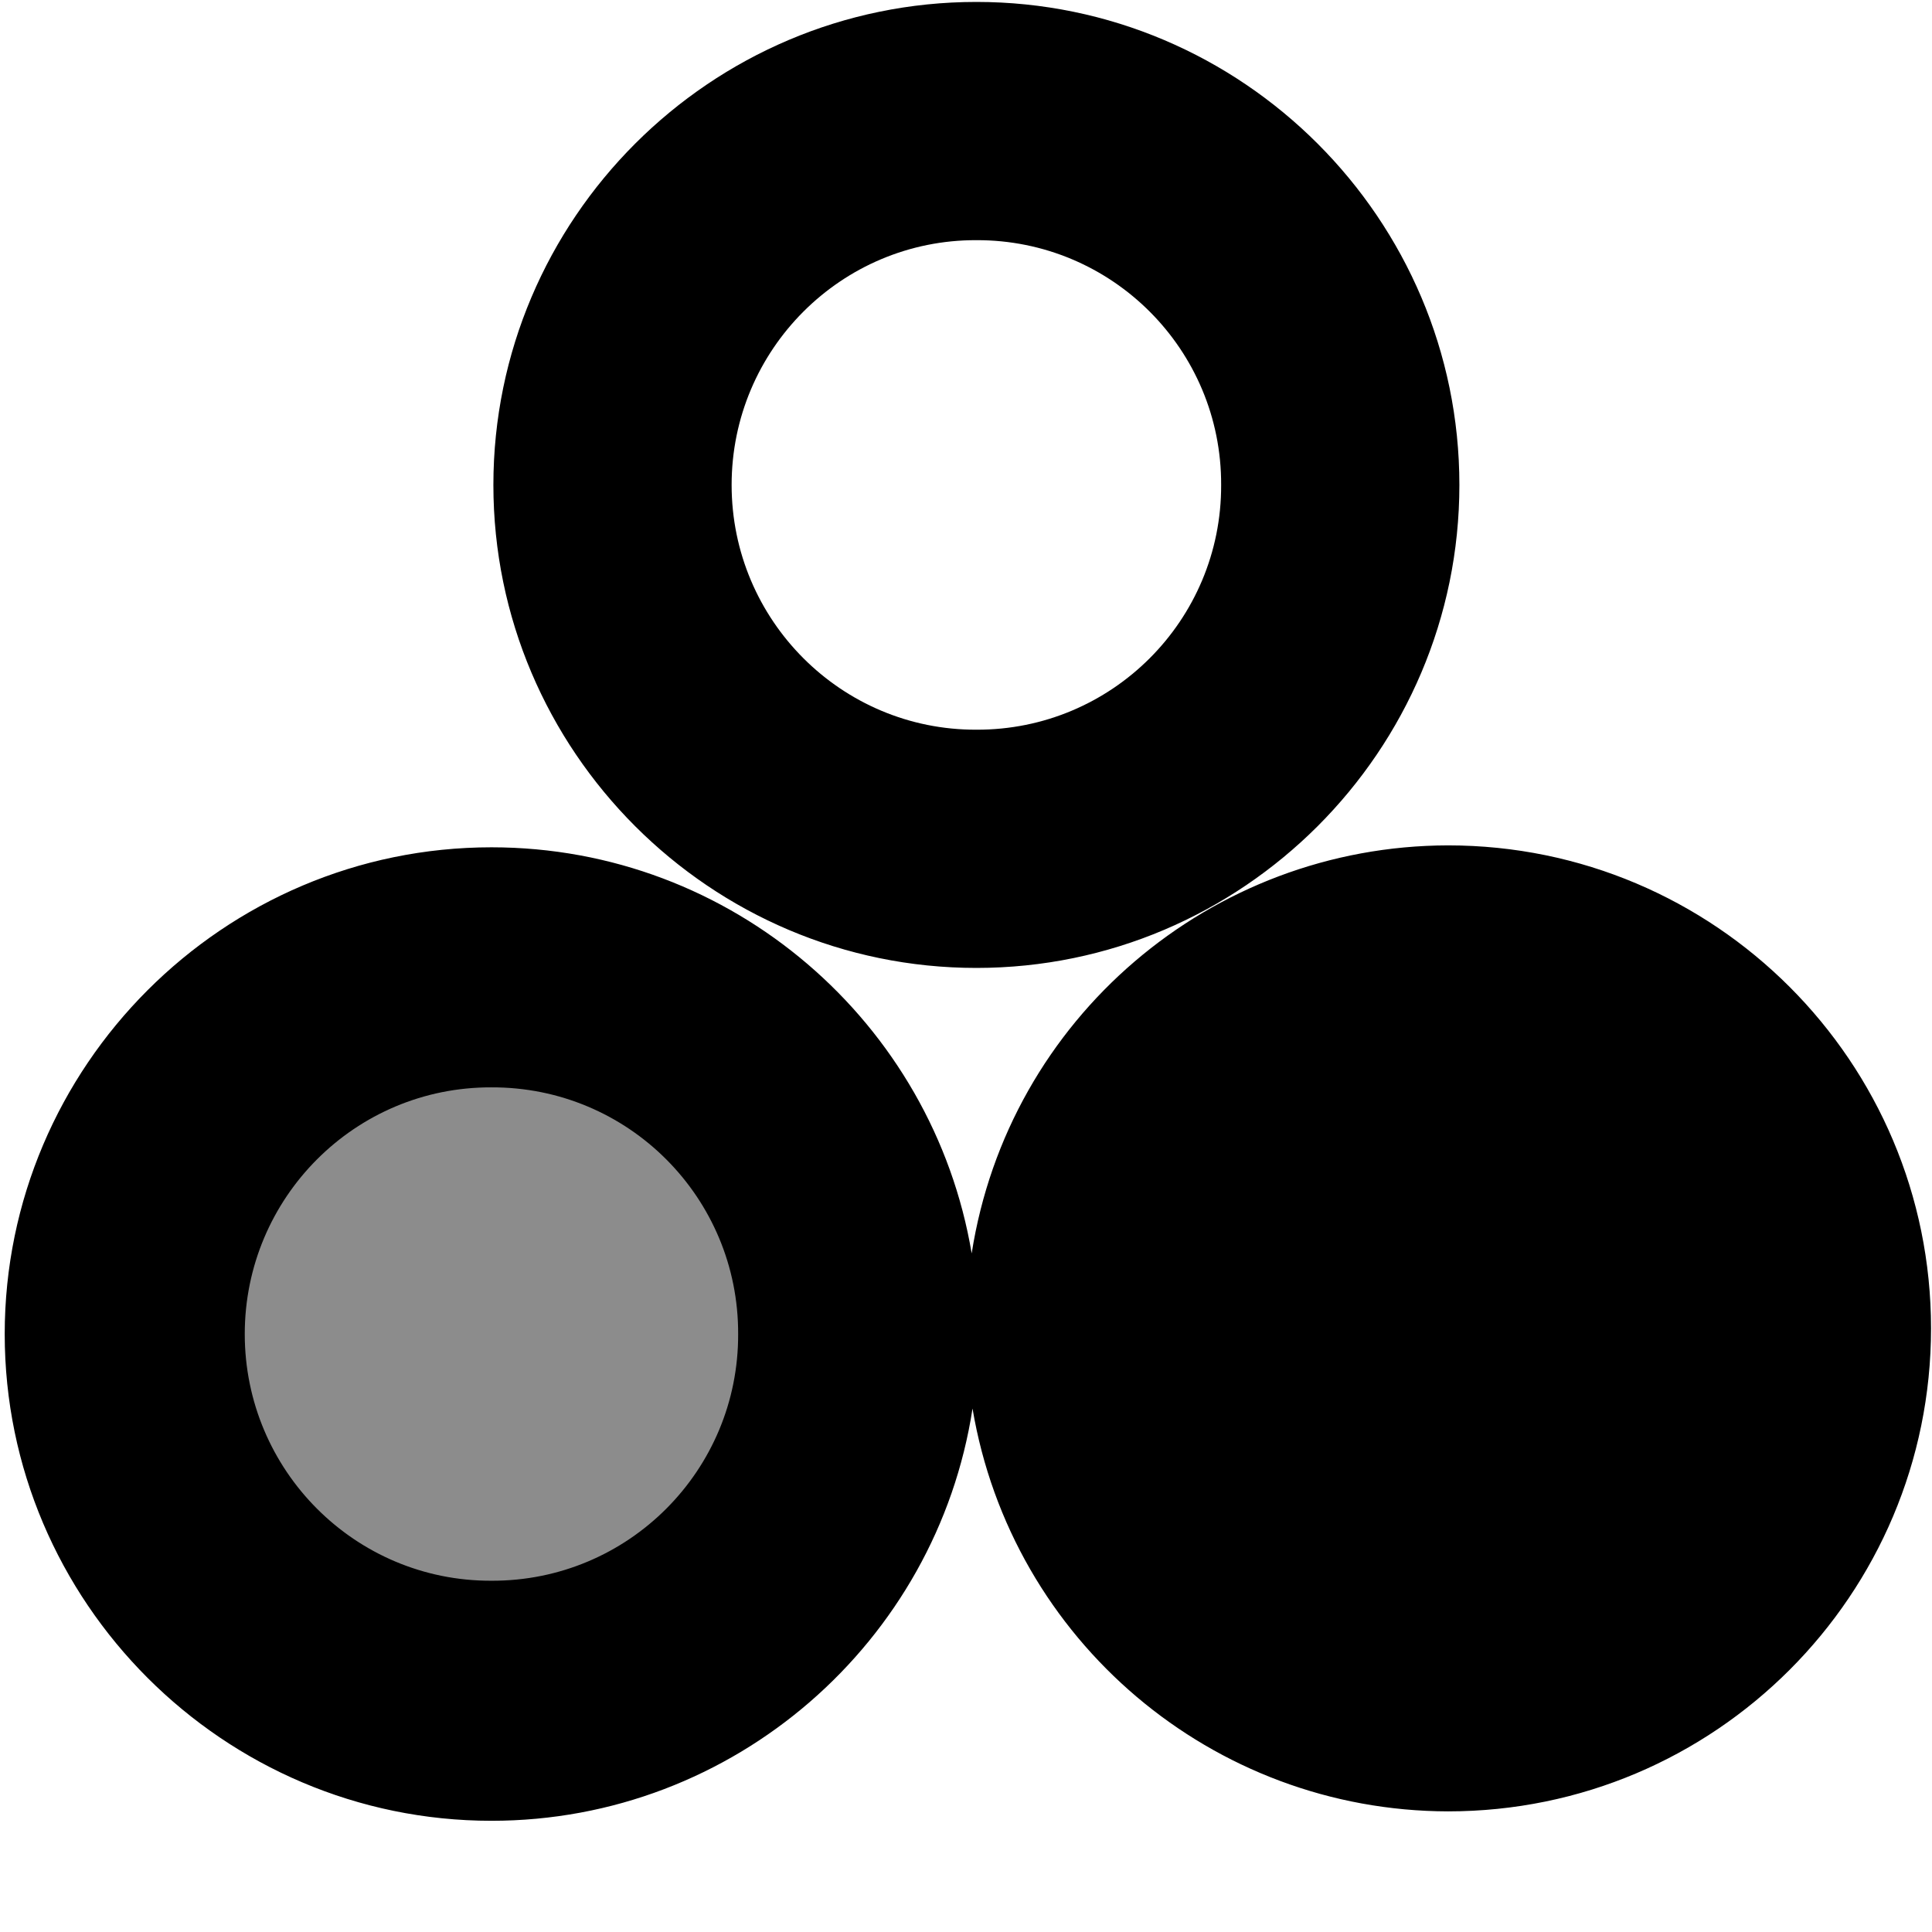
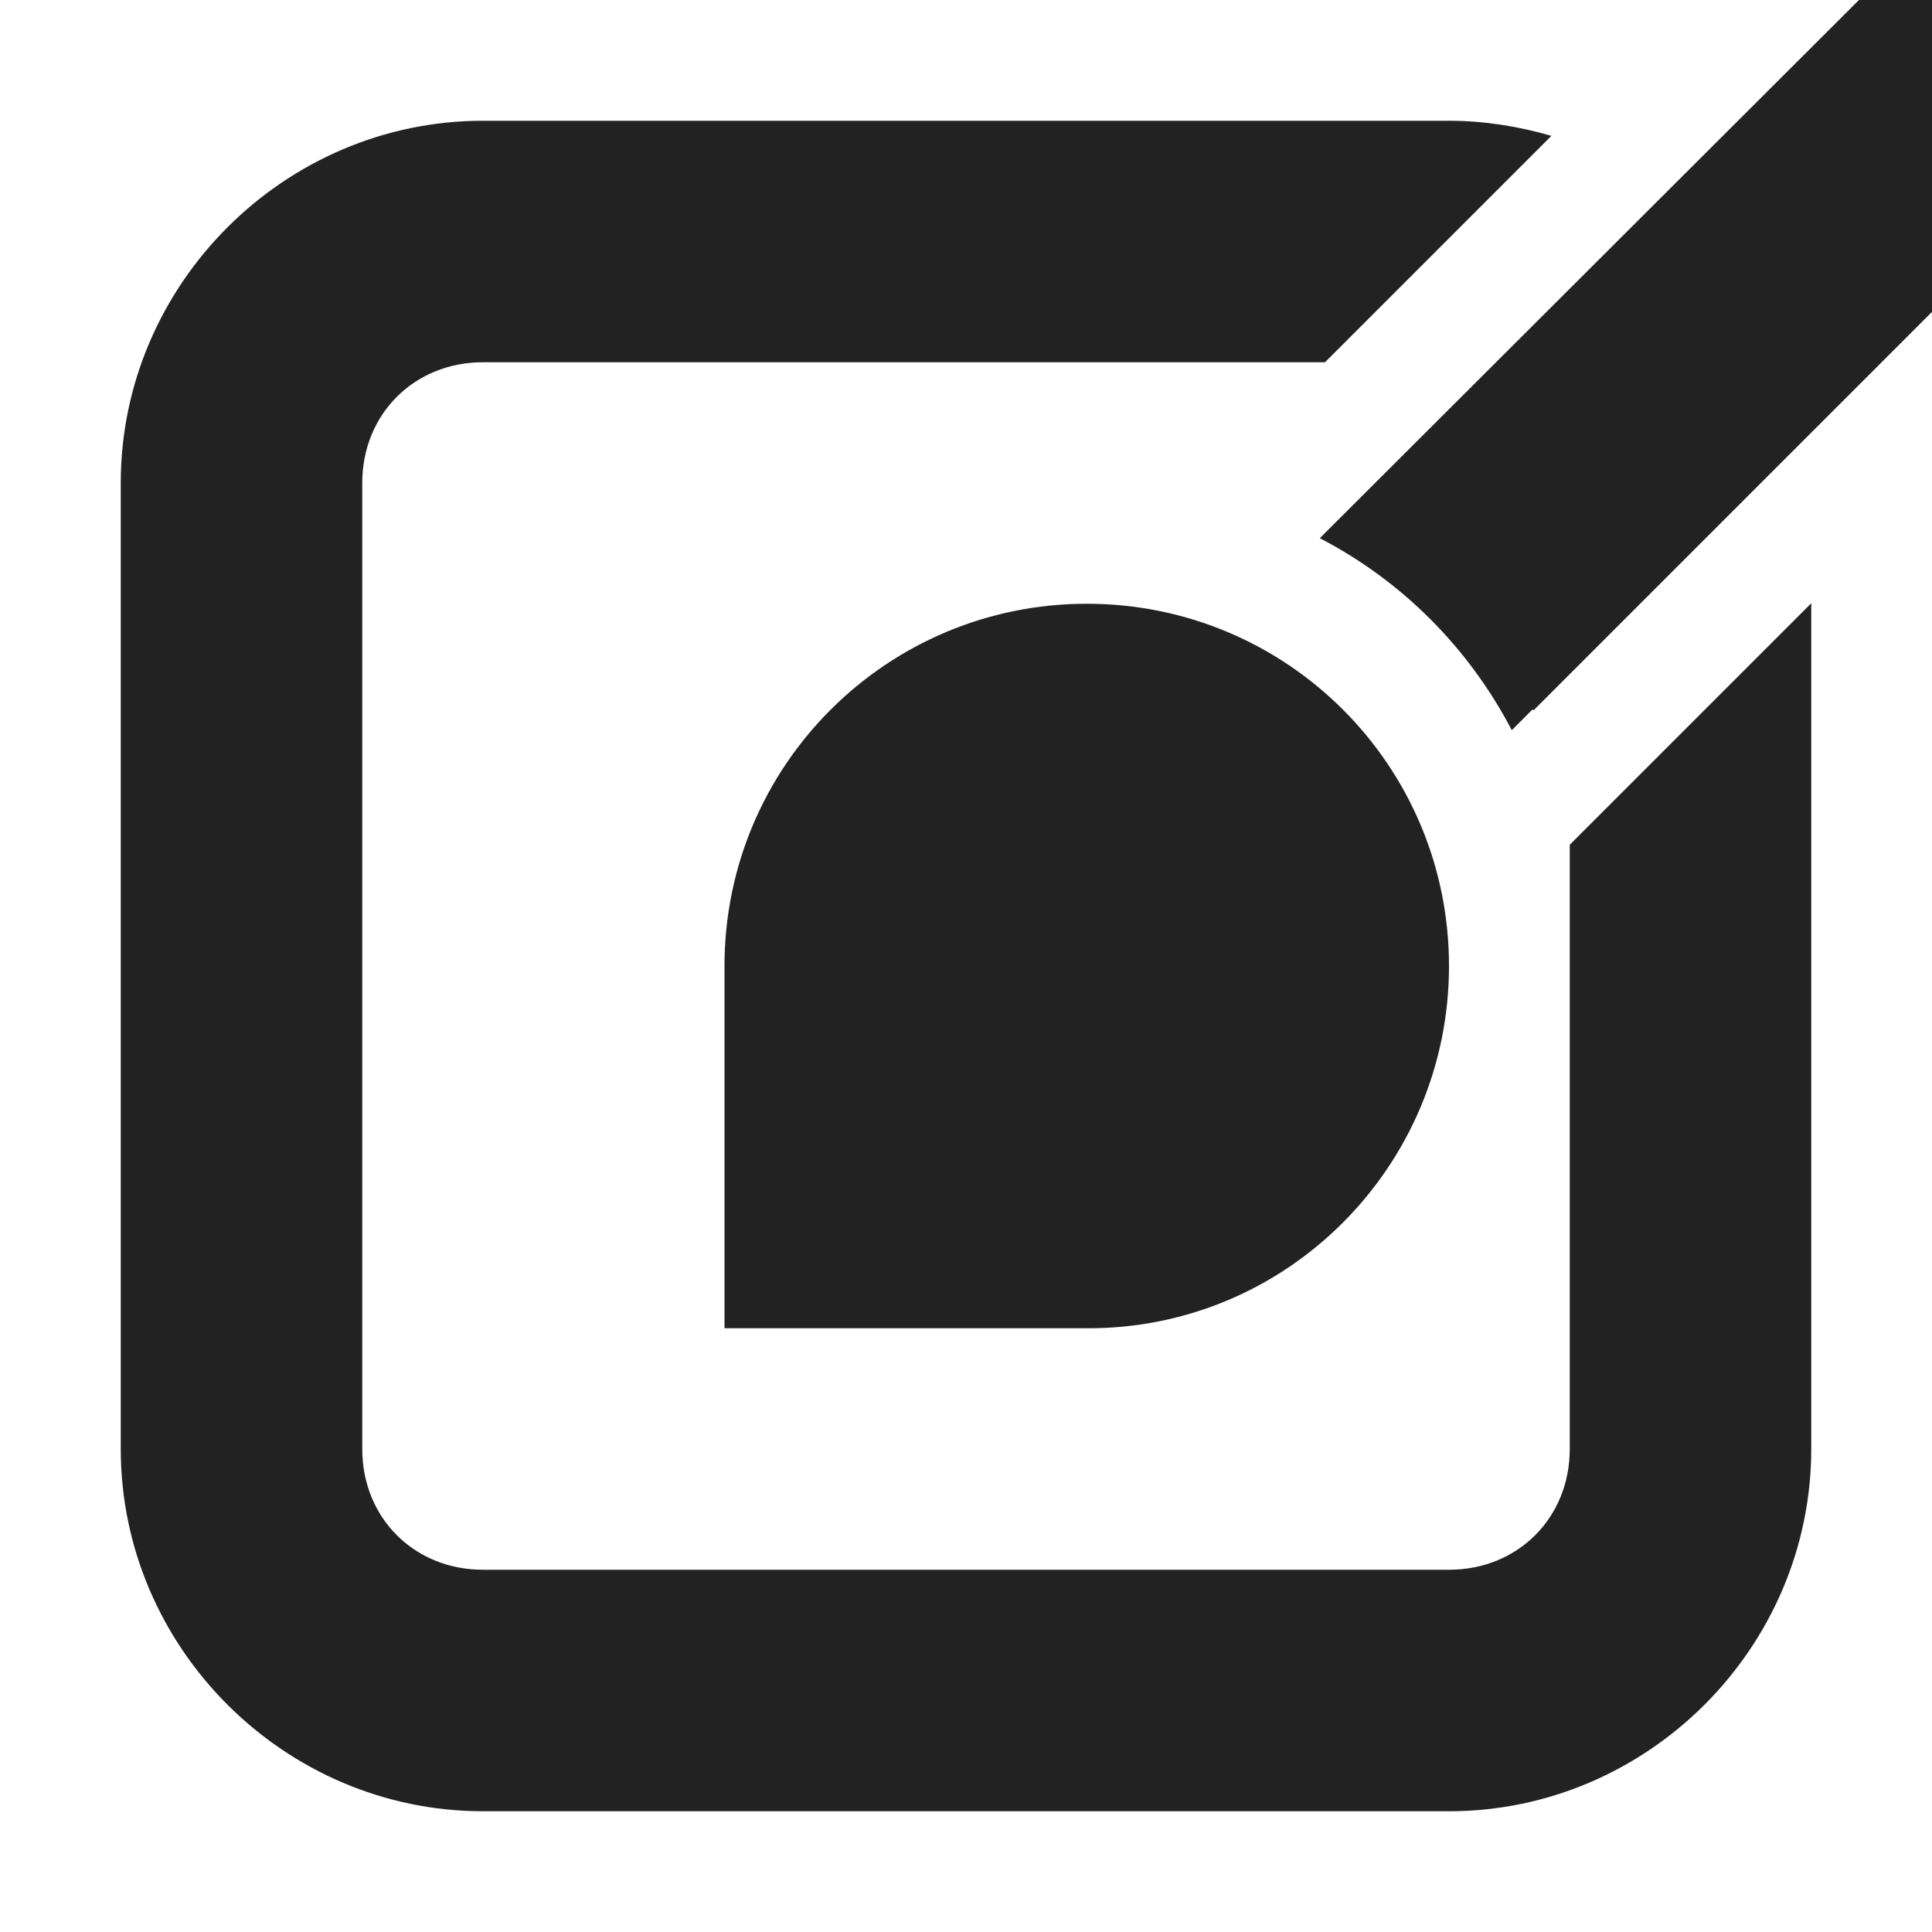
<svg xmlns="http://www.w3.org/2000/svg" height="16px" viewBox="0 0 16 16" width="16px">
-   <g fill="currentColor">
-     <path d="m 8.086 0.016 c -2.203 0 -4 1.797 -4 4 s 1.797 4 4 4 c 2.203 0 4 -1.797 4 -4 s -1.797 -4 -4 -4 z m 0 1.973 c 1.121 -0.004 2.031 0.906 2.027 2.027 c 0.004 1.121 -0.906 2.031 -2.027 2.027 c -1.117 0.004 -2.027 -0.906 -2.027 -2.027 s 0.91 -2.031 2.027 -2.027 z m 3.906 5.012 c -1.965 0.004 -3.641 1.434 -3.945 3.379 c -0.32 -1.906 -1.98 -3.363 -3.977 -3.363 c -2.219 0 -4.031 1.812 -4.031 4.031 s 1.812 4.031 4.031 4.031 c 2.012 0 3.688 -1.484 3.984 -3.414 c 0.324 1.922 1.988 3.332 3.938 3.336 c 2.211 0 4 -1.793 4 -4 s -1.789 -4 -4 -4 z m -7.922 2.004 c 1.133 -0.004 2.047 0.914 2.043 2.043 c 0.004 1.129 -0.91 2.047 -2.043 2.043 c -1.129 0.004 -2.043 -0.914 -2.043 -2.043 s 0.914 -2.047 2.043 -2.043 z m 0 0" />
-     <path d="m 6.898 11 c 0 1.555 -1.258 2.812 -2.812 2.812 c -1.551 0 -2.809 -1.258 -2.809 -2.812 s 1.258 -2.812 2.809 -2.812 c 1.555 0 2.812 1.258 2.812 2.812 z m 0 0" fill-opacity="0.45" />
+   <g fill="#222222">
+     <path d="m 4 1 c -1.645 0 -3 1.355 -3 3 v 8 c 0 1.645 1.355 3 3 3 h 8 c 1.645 0 3 -1.355 3 -3 v -7.004 l -2 2 v 5.004 c 0 0.57 -0.43 1 -1 1 h -8 c -0.57 0 -1 -0.43 -1 -1 v -8 c 0 -0.57 0.43 -1 1 -1 h 6.973 l 1.875 -1.875 c -0.27 -0.078 -0.555 -0.125 -0.848 -0.125 z m 0 0" />
+     <path d="m 15.395 0 l -4.465 4.457 c 0.684 0.355 1.234 0.91 1.59 1.59 l 0.172 -0.172 l 0.008 0.008 l 3.301 -3.301 v -2.582 z m -6.395 5 c -1.656 0 -3 1.34 -3 3 v 3 h 3 c 1.66 0.008 3 -1.344 3 -3 c 0 -1.66 -1.34 -3 -3 -3 z m 0 0" />
  </g>
</svg>
